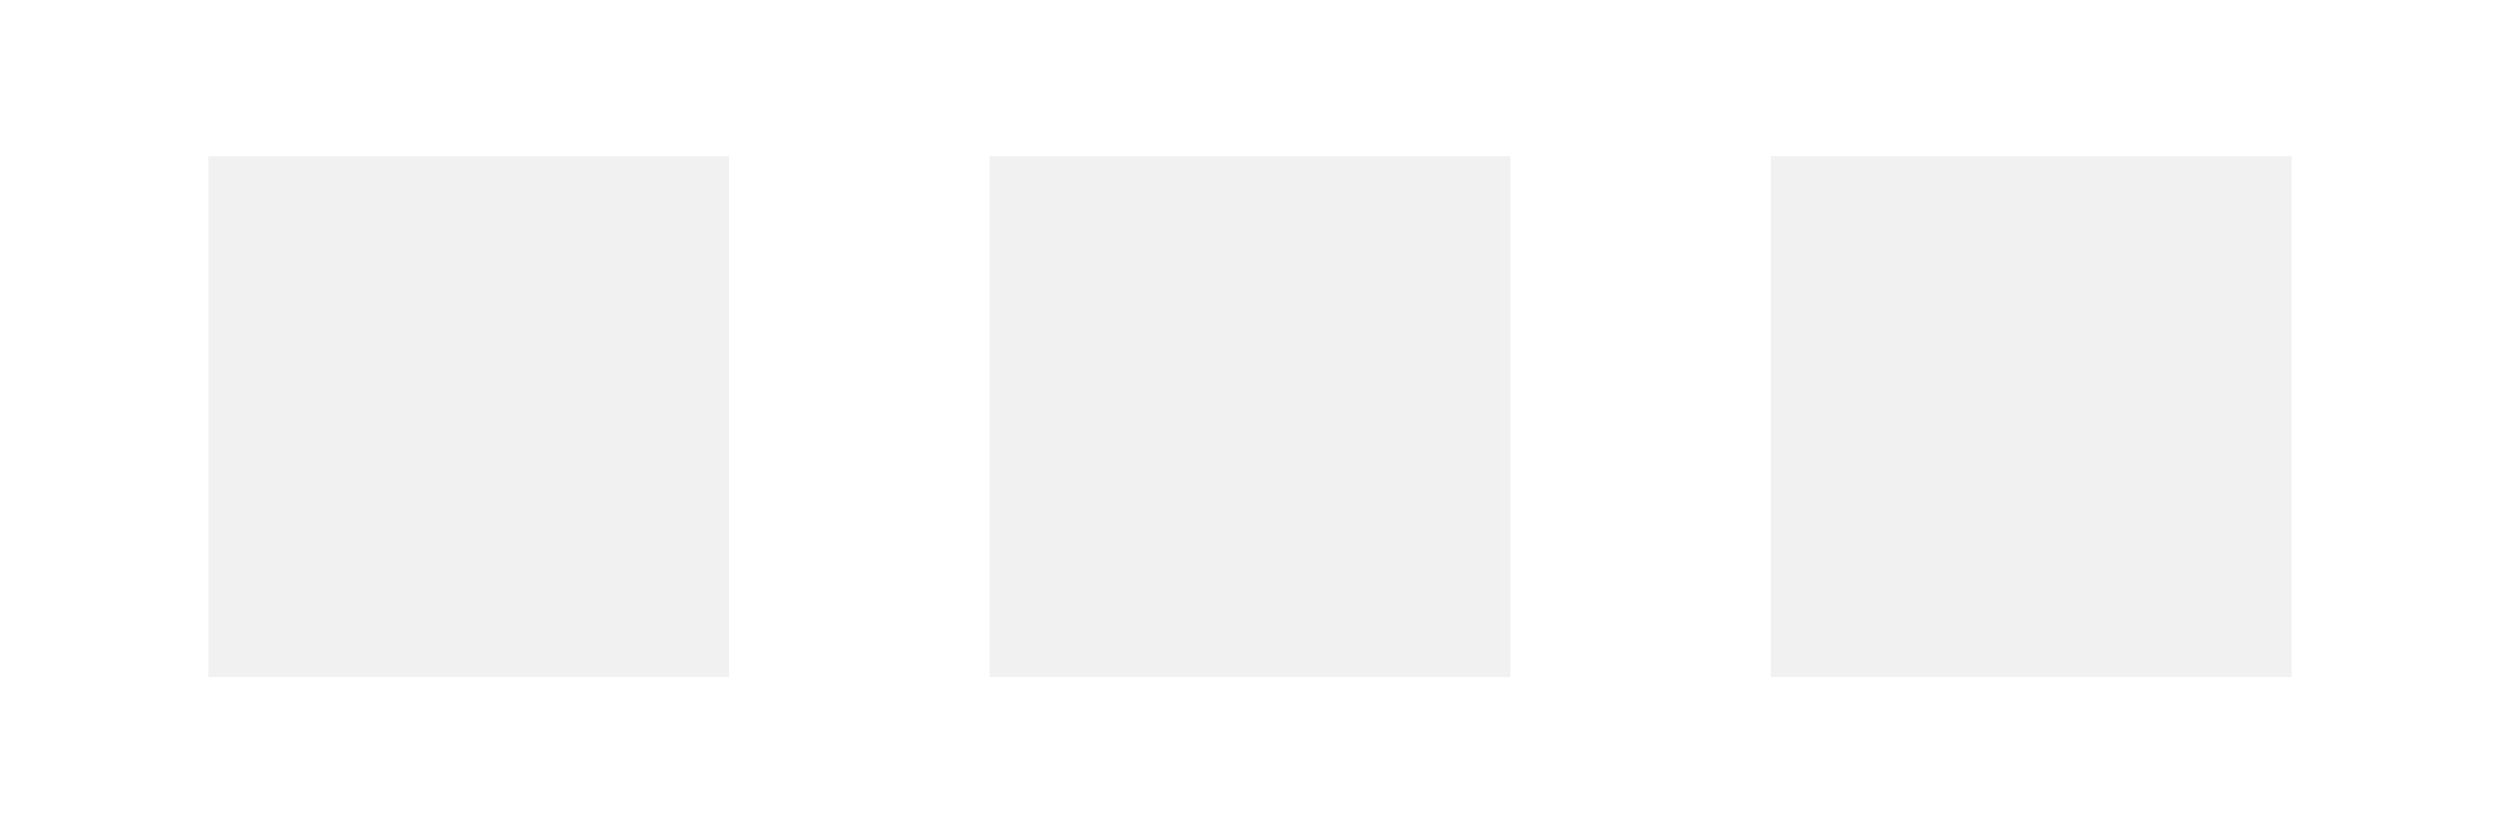
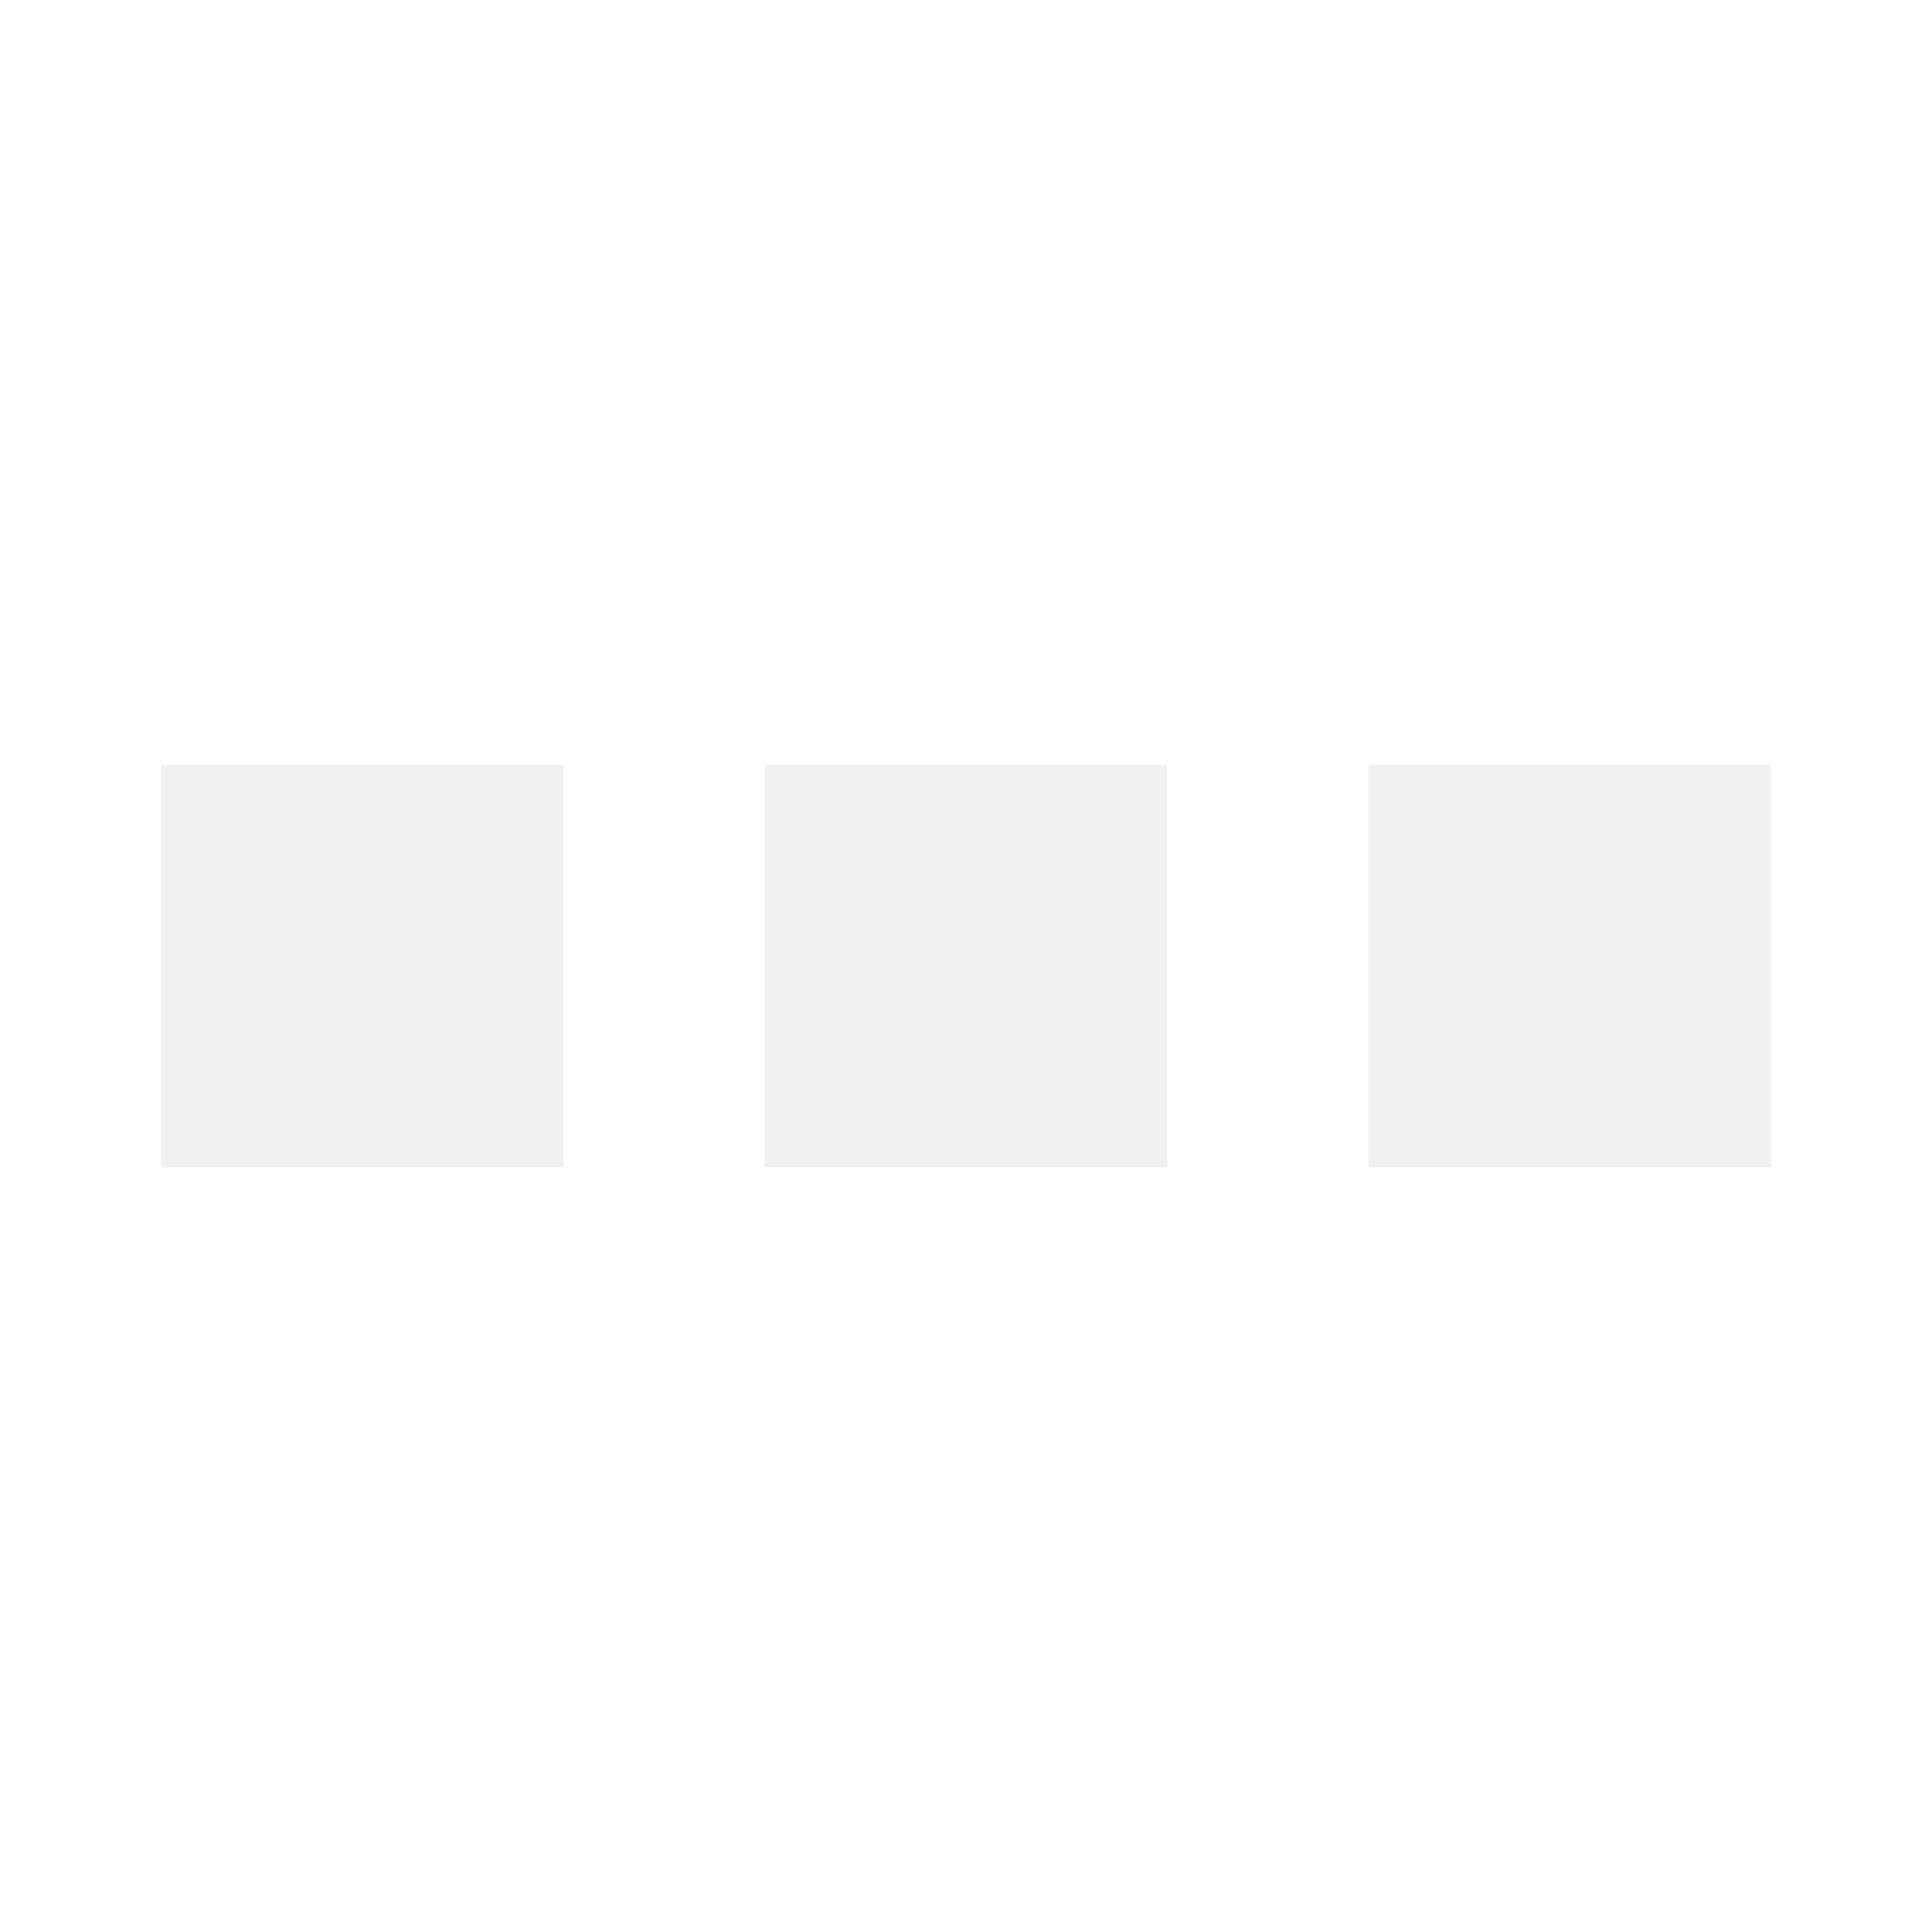
- <svg xmlns="http://www.w3.org/2000/svg" width="100%" height="100%" viewBox="0 0 24 8" version="1.1" xml:space="preserve" style="fill-rule:evenodd;clip-rule:evenodd;stroke-linejoin:round;stroke-miterlimit:1.414;">
-   <path d="M2,1.5l5,0l0,5l-5,0l0,-5Zm7.5,0l5,0l0,5l-5,0l0,-5Zm12.5,0l0,5l-5,0l0,-5l5,0Z" style="fill:#ebebeb;fill-opacity:0.702;" />
+ <svg xmlns="http://www.w3.org/2000/svg" width="100%" height="100%" viewBox="0 0 24 24" version="1.1" xml:space="preserve" style="fill-rule:evenodd;clip-rule:evenodd;stroke-linejoin:round;stroke-miterlimit:1.414;">
+   <rect x="0" y="0" width="24" height="24" style="fill:none;" />
+   <path d="M22,14.5l-5,0l0,-5l5,0l0,5Zm-7.5,0l-5,0l0,-5l5,0l0,5Zm-12.5,0l0,-5l5,0l0,5l-5,0Z" style="fill:#ebebeb;fill-opacity:0.702;" />
</svg>
